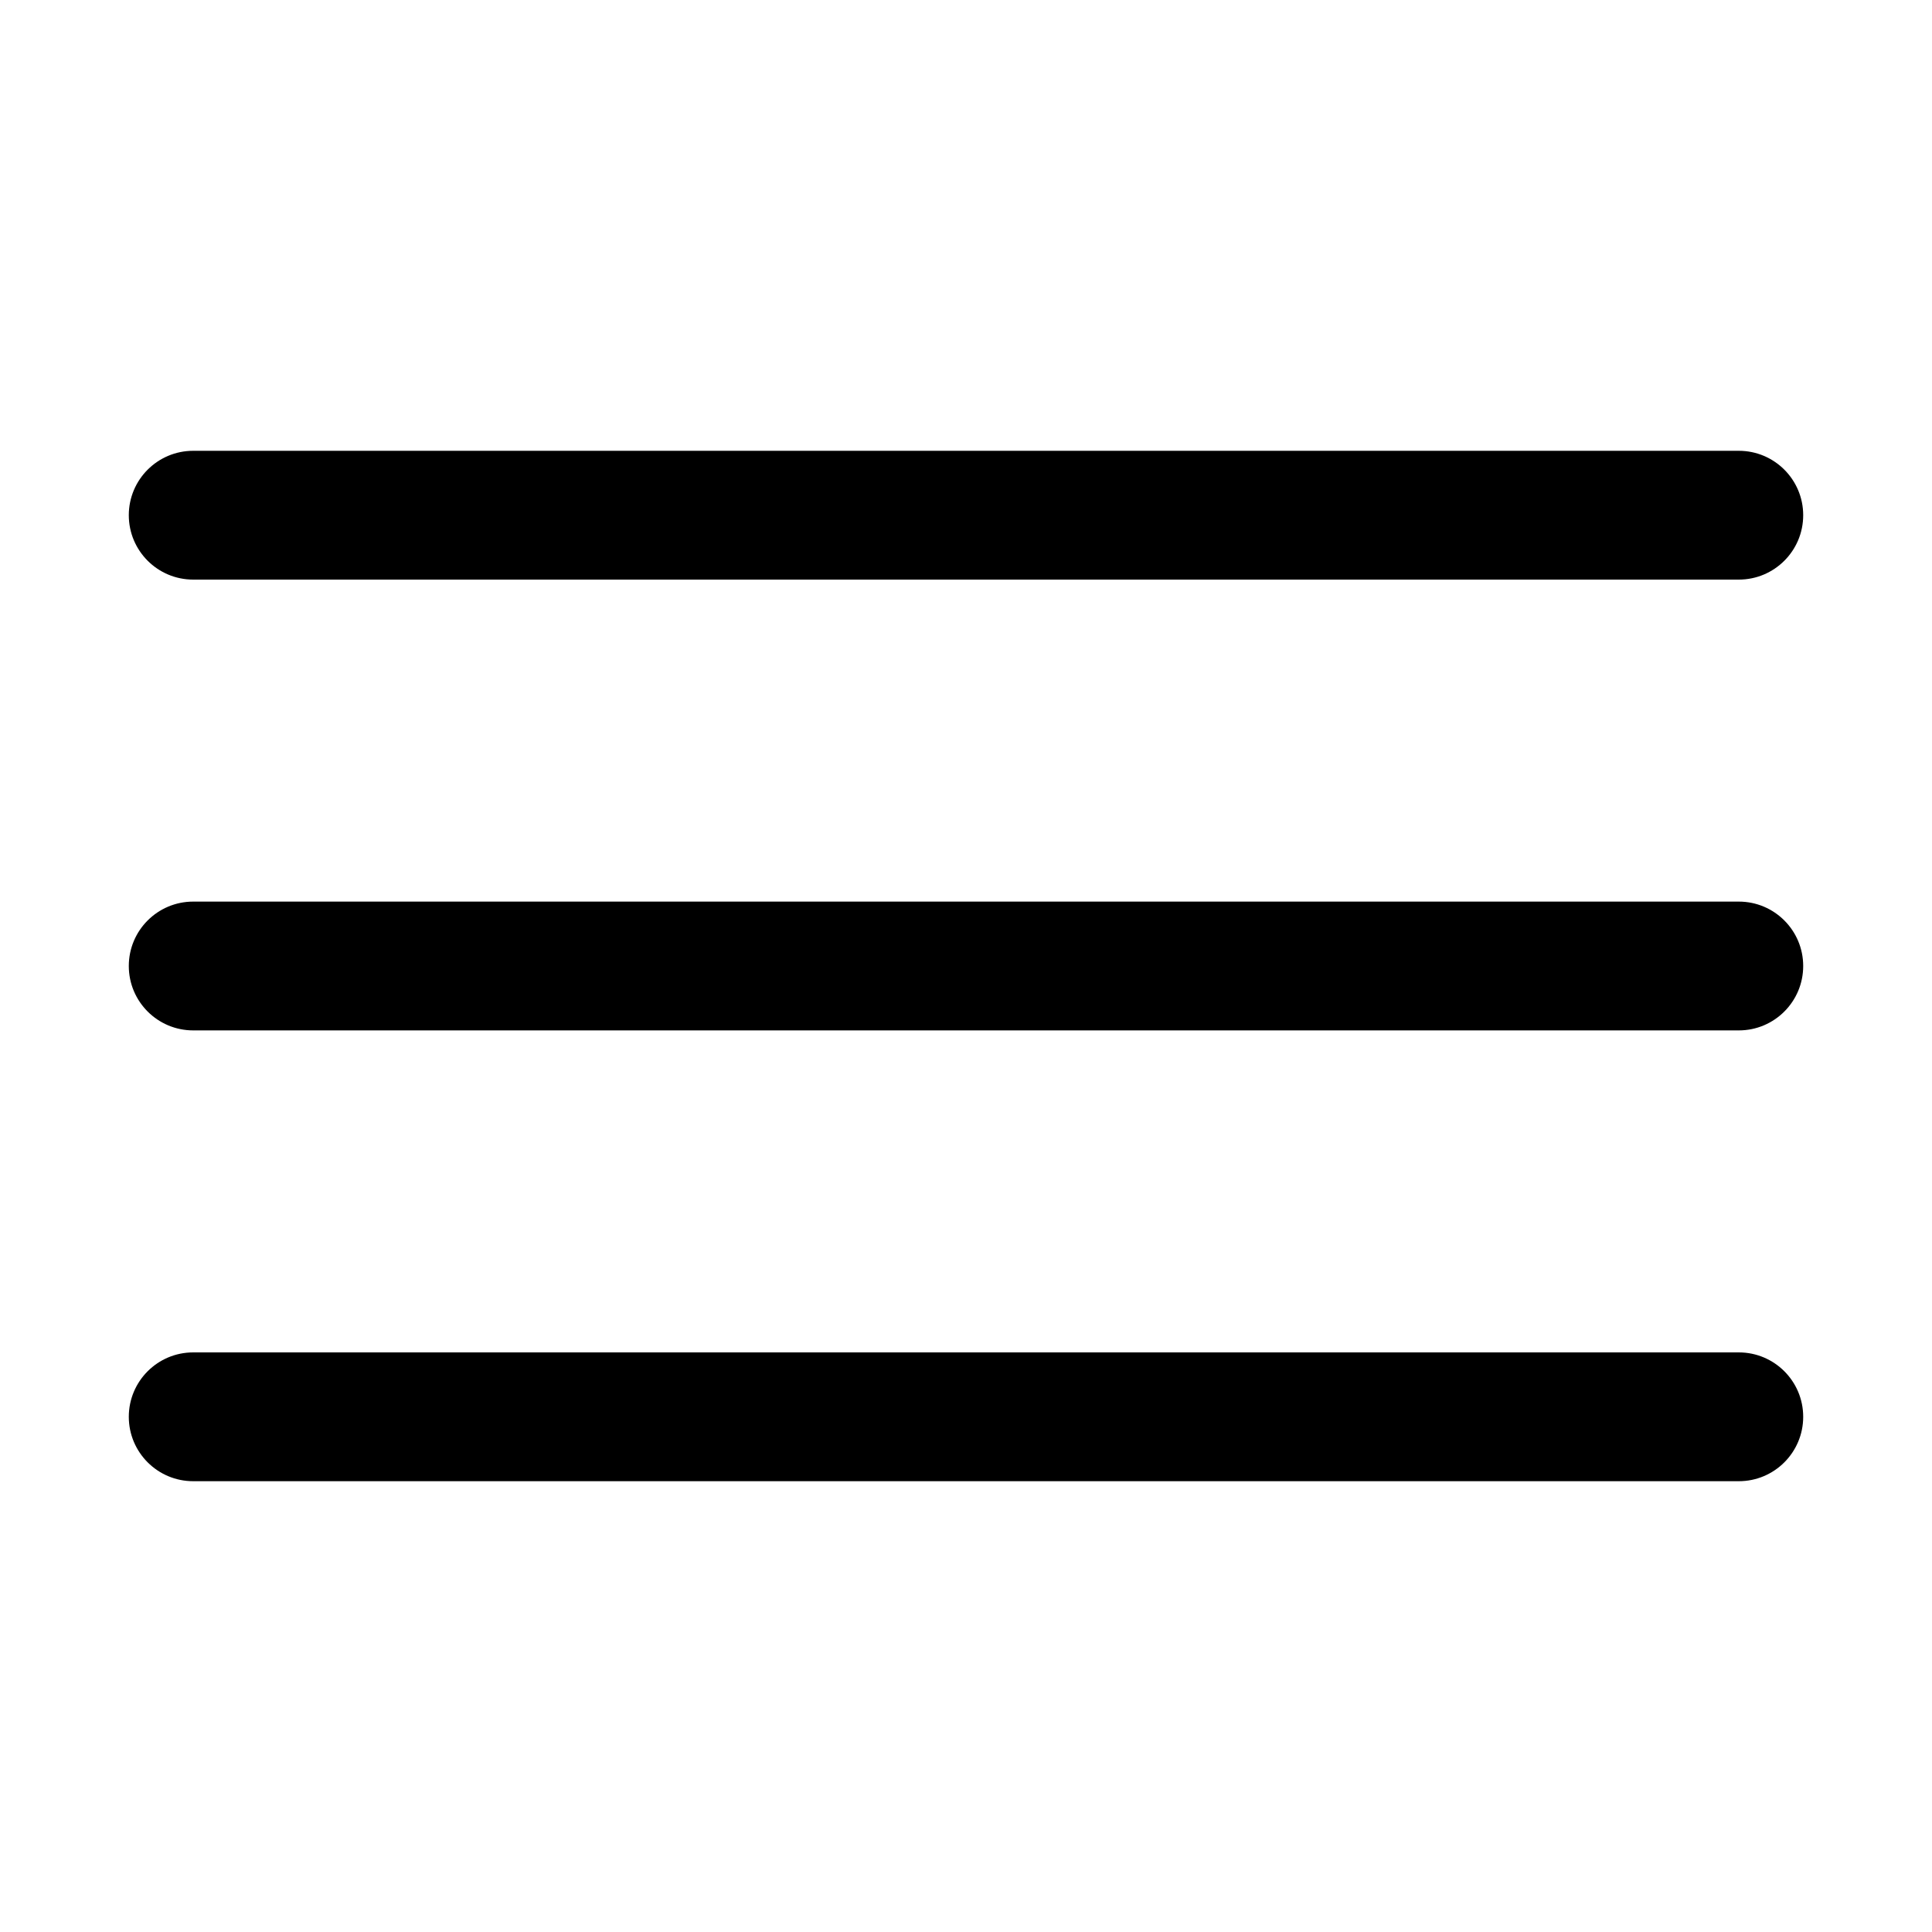
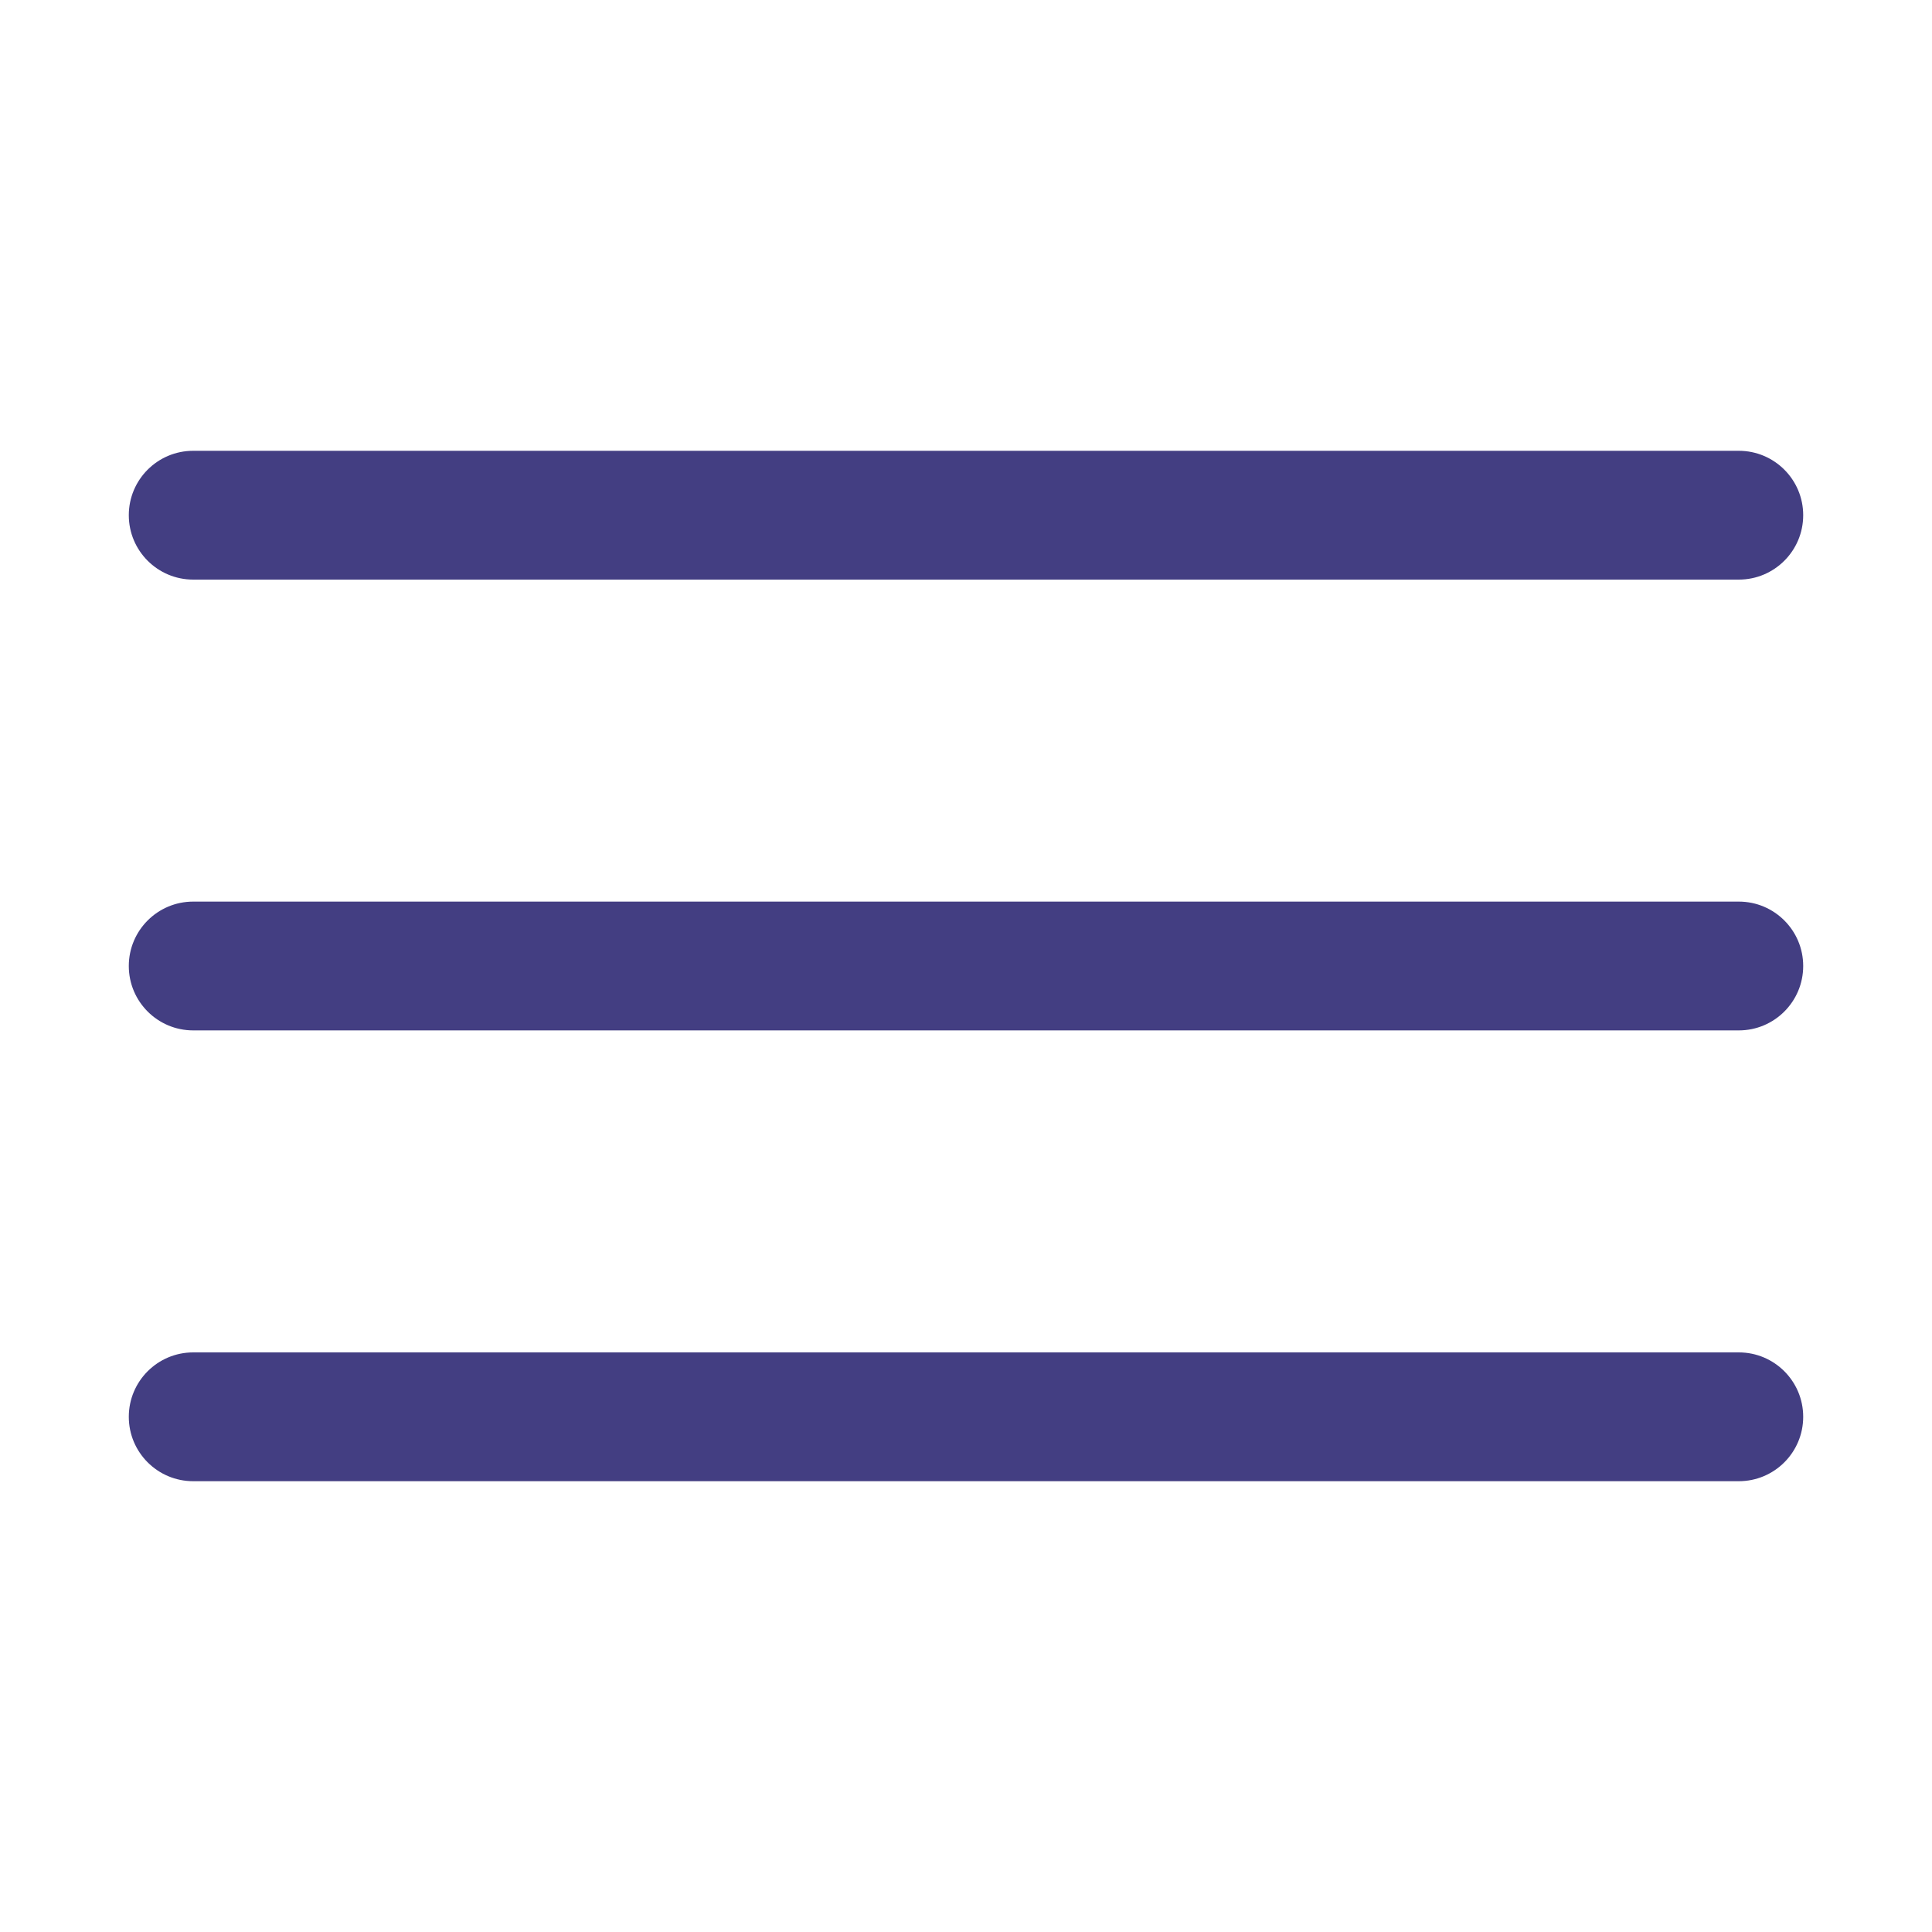
- <svg xmlns="http://www.w3.org/2000/svg" fill="#000000" viewBox="0 0 30 30" width="30px" height="30px">
+ <svg xmlns="http://www.w3.org/2000/svg" fill="#433E82" viewBox="0 0 30 30" width="30px" height="30px">
  <path d="M 3 7 A 1 1 0 1 0 3 9 L 27 9 A 1 1 0 1 0 27 7 L 3 7 z M 3 14 A 1 1 0 1 0 3 16 L 27 16 A 1 1 0 1 0 27 14 L 3 14 z M 3 21 A 1 1 0 1 0 3 23 L 27 23 A 1 1 0 1 0 27 21 L 3 21 z" />
</svg>
